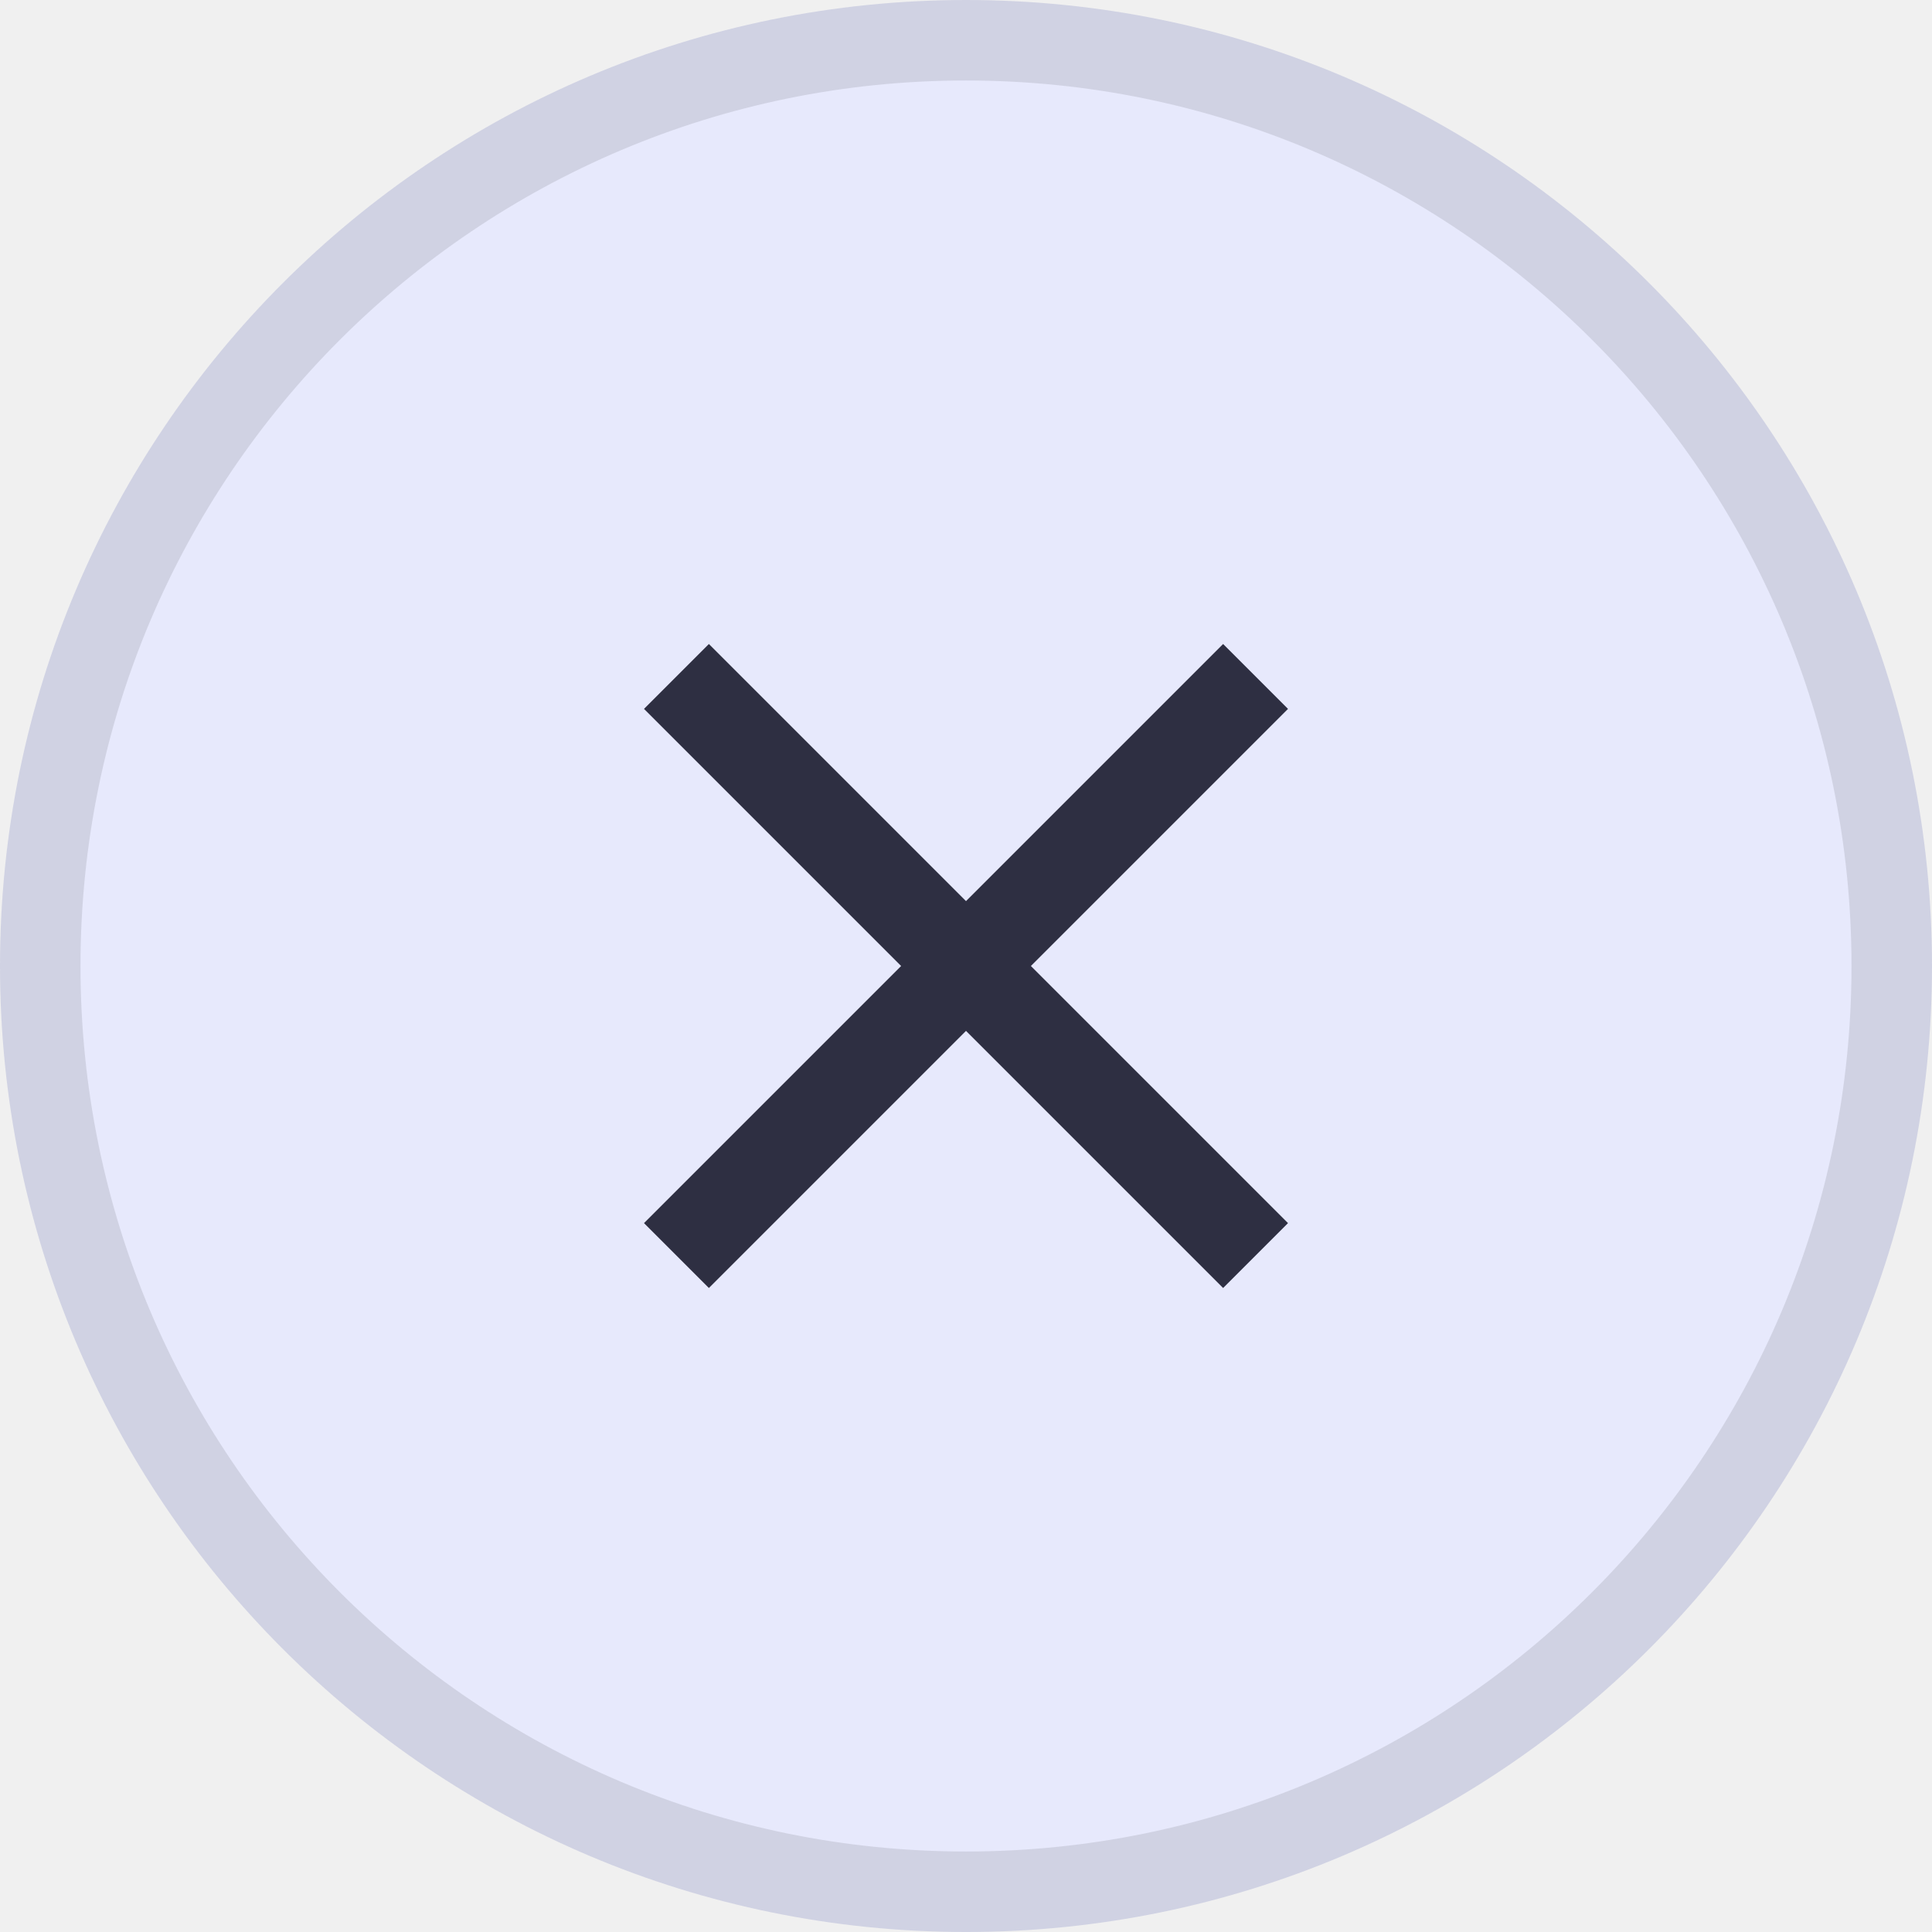
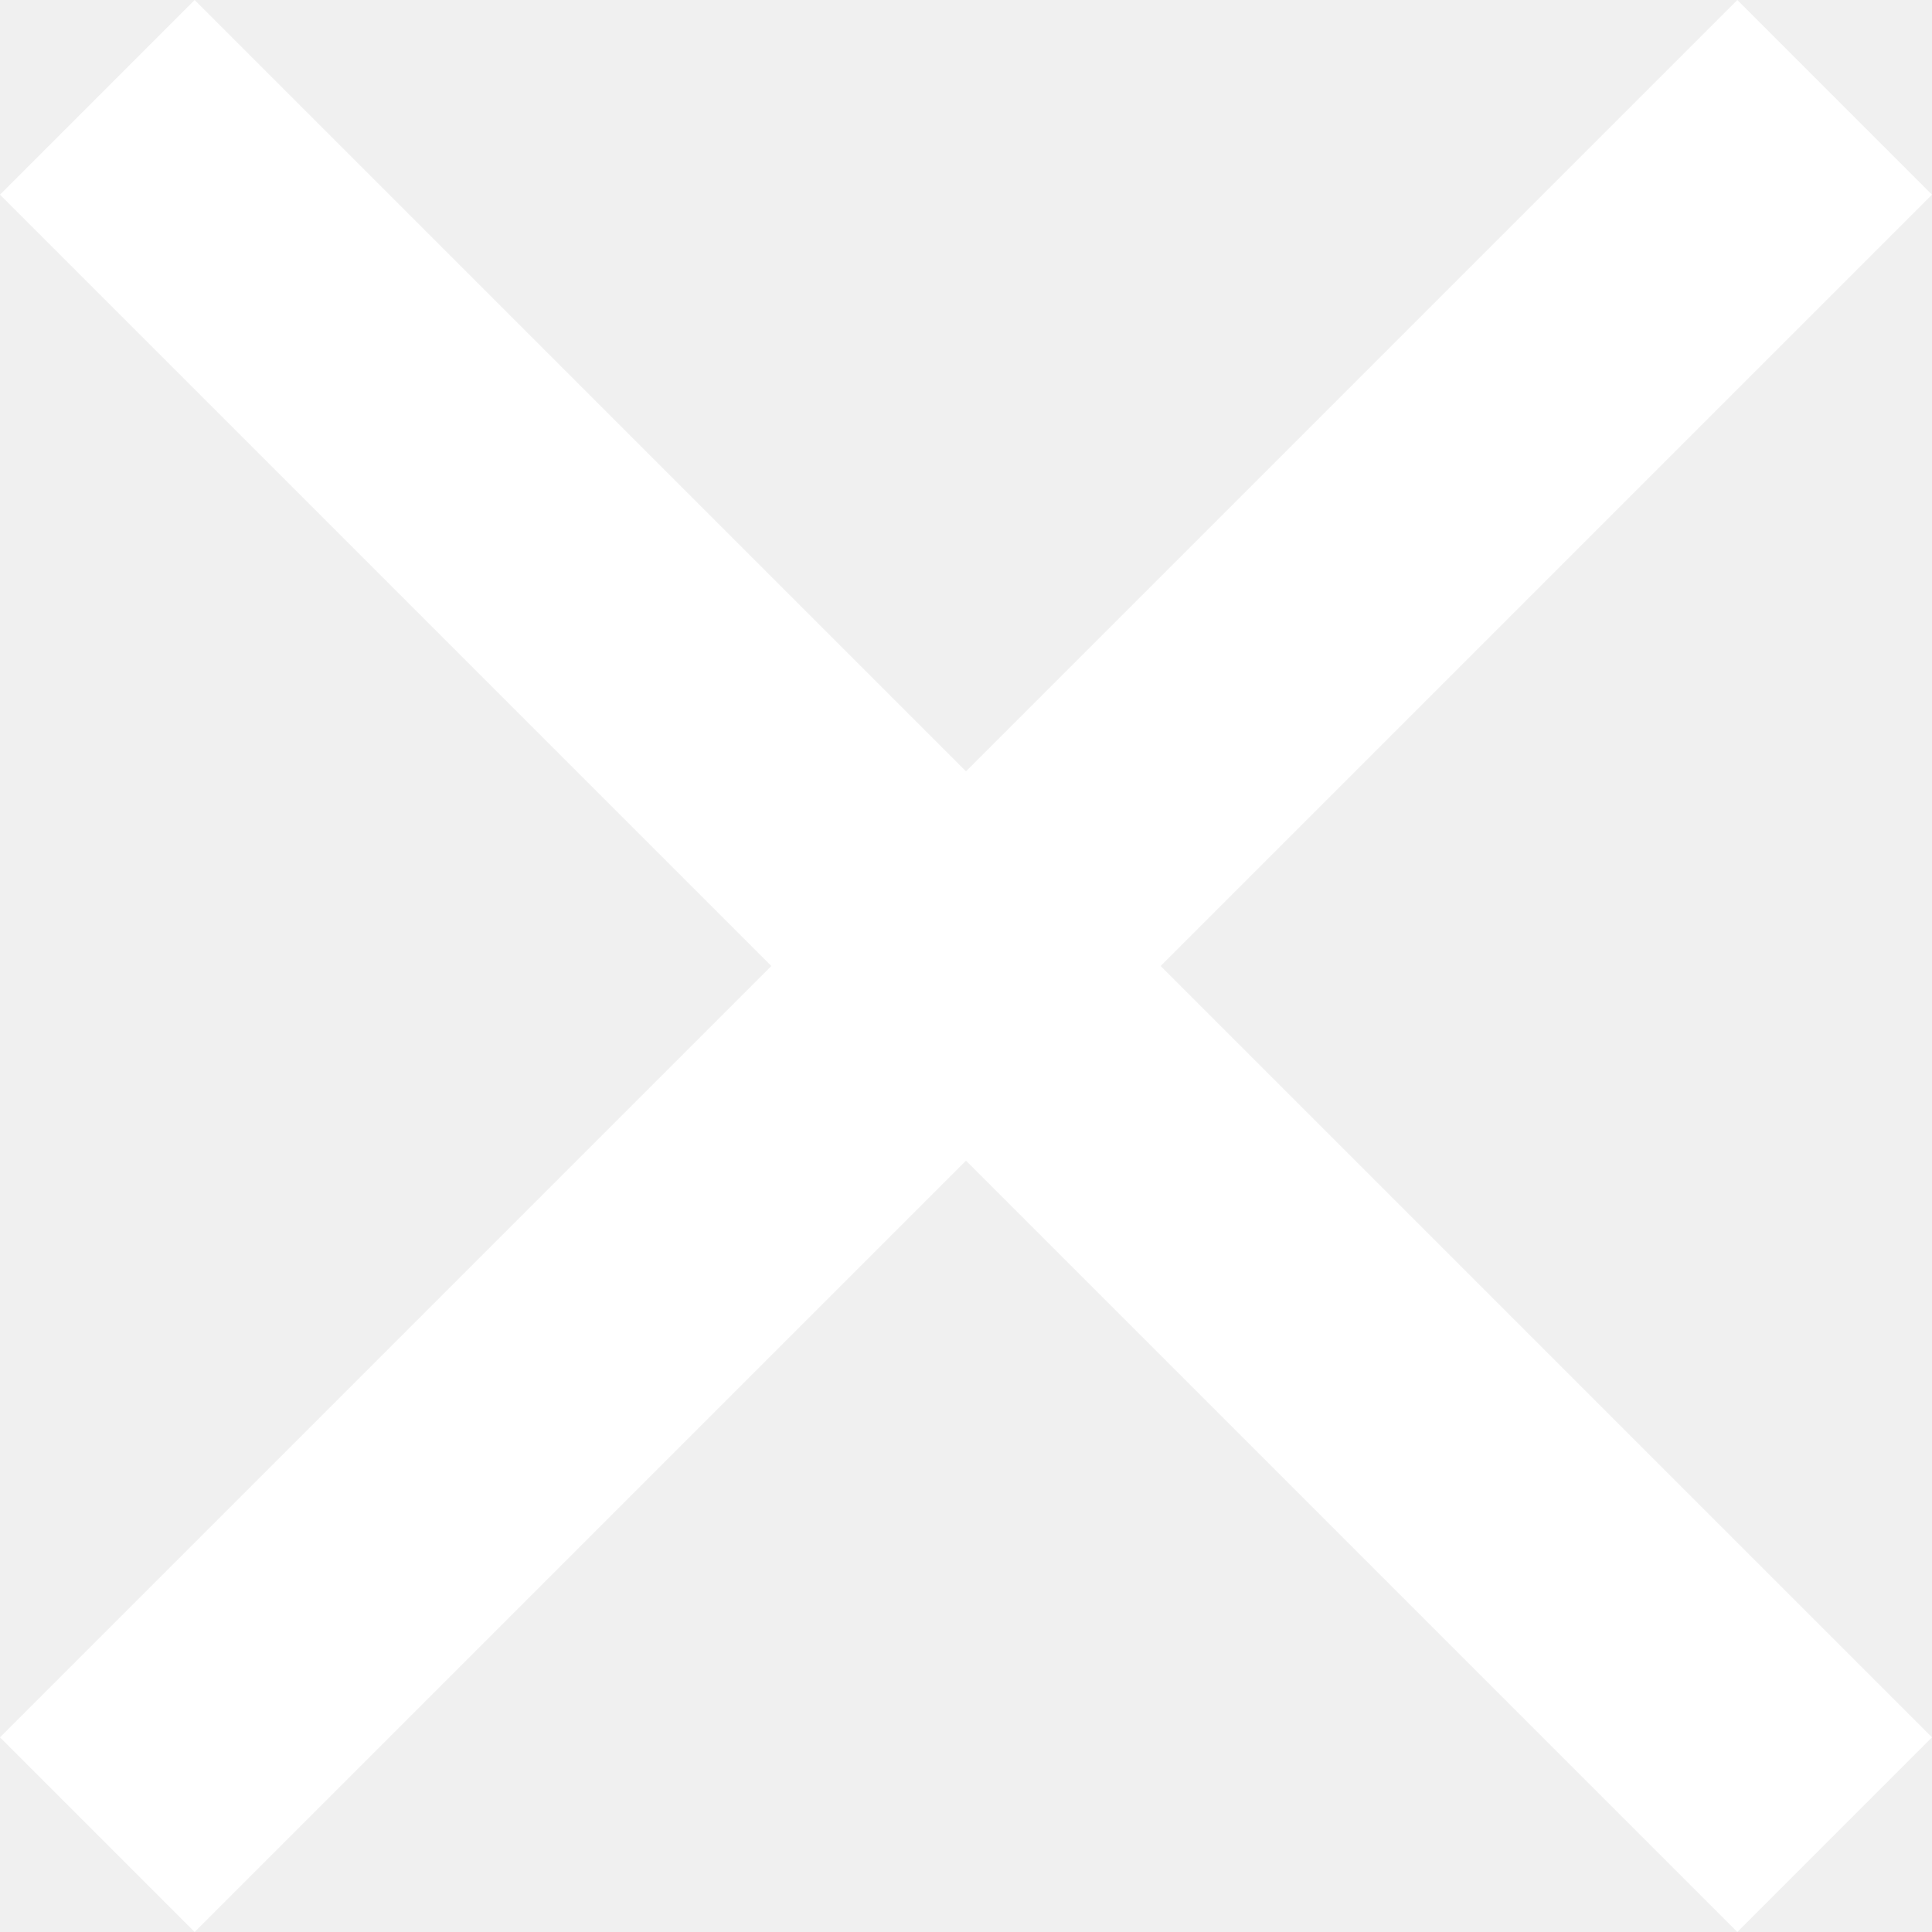
- <svg xmlns="http://www.w3.org/2000/svg" width="24" height="24" viewBox="0 0 24 24" fill="none">
-   <circle cx="12" cy="12" r="12" fill="#E7E9FC" />
-   <circle cx="12" cy="12" r="11.5" stroke="black" stroke-opacity="0.1" />
-   <g clip-path="url(#clip0_297024_948)">
-     <path d="M16 8.806L15.194 8L12 11.194L8.806 8L8 8.806L11.194 12L8 15.194L8.806 16L12 12.806L15.194 16L16 15.194L12.806 12L16 8.806Z" fill="#2E2F42" />
-   </g>
-   <defs>
-     <clipPath id="clip0_297024_948">
-       <rect width="8" height="8" fill="white" transform="translate(8 8)" />
-     </clipPath>
-   </defs>
+ <svg xmlns="http://www.w3.org/2000/svg" width="8" height="8" viewBox="0 0 8 8" fill="none">
+   <path d="M8 0.806L7.194 0L4 3.194L0.806 0L0 0.806L3.194 4L0 7.194L0.806 8L4 4.806L7.194 8L8 7.194L4.806 4L8 0.806Z" fill="white" />
</svg>
